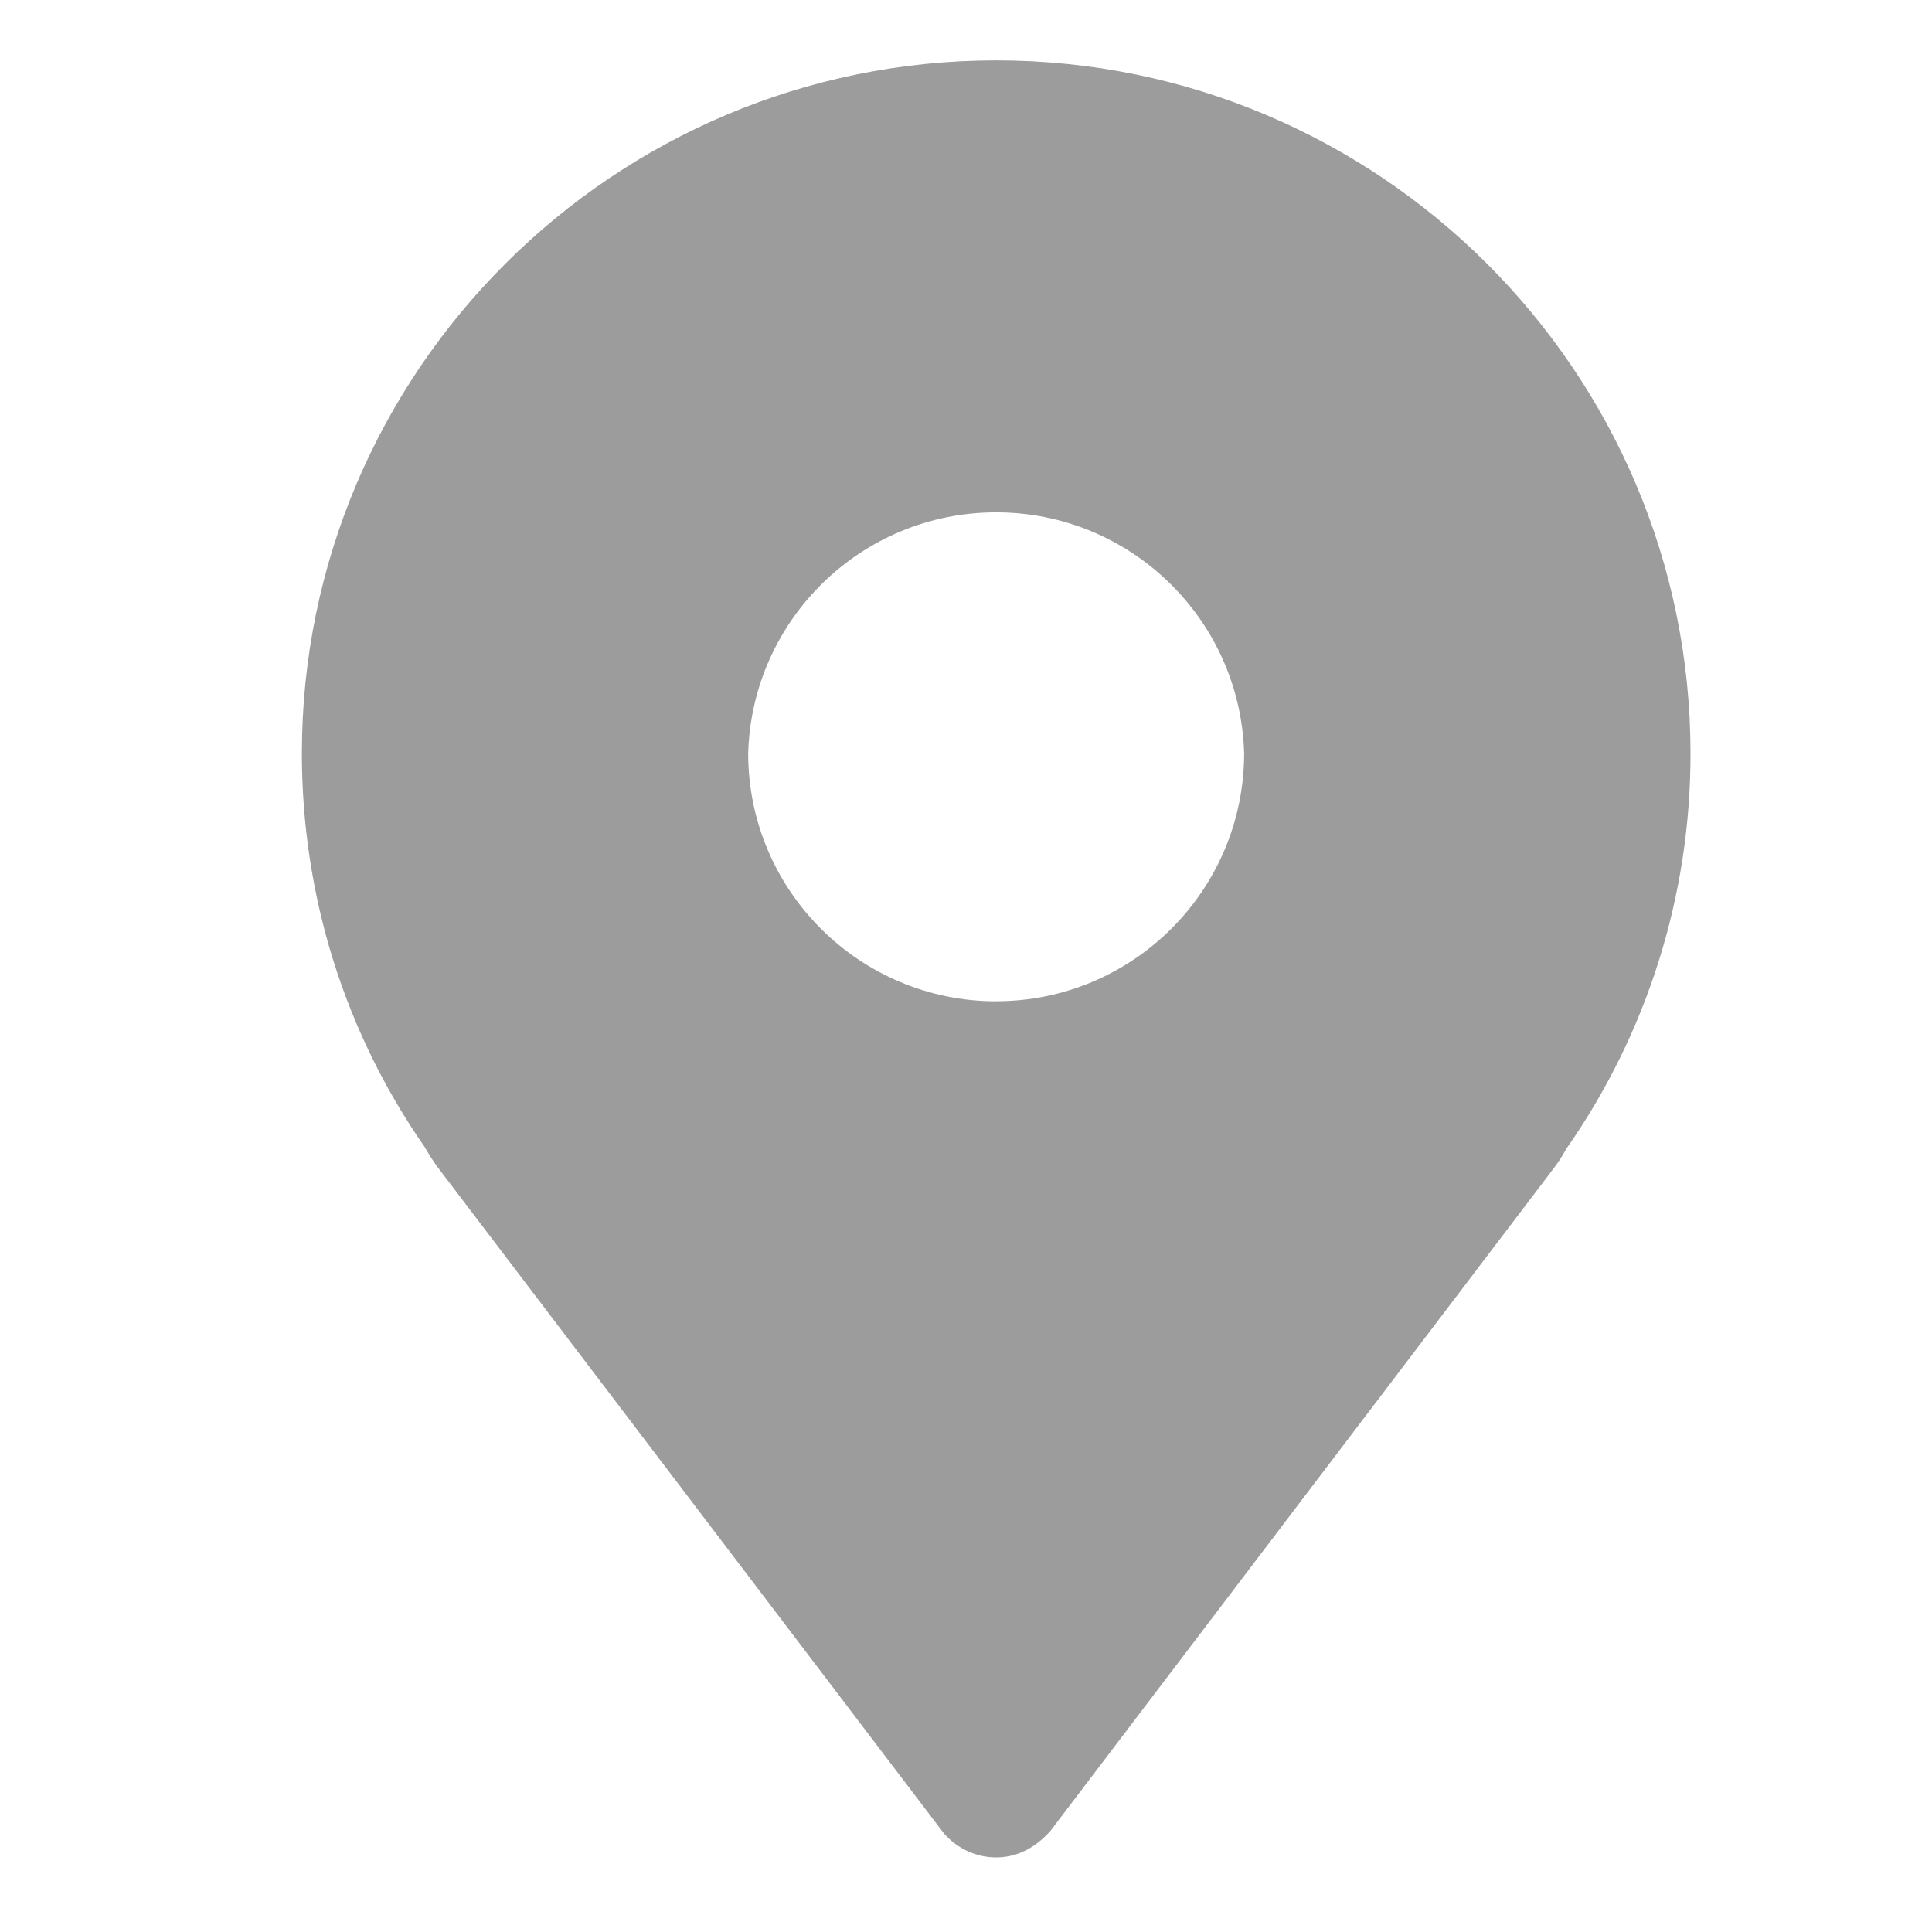
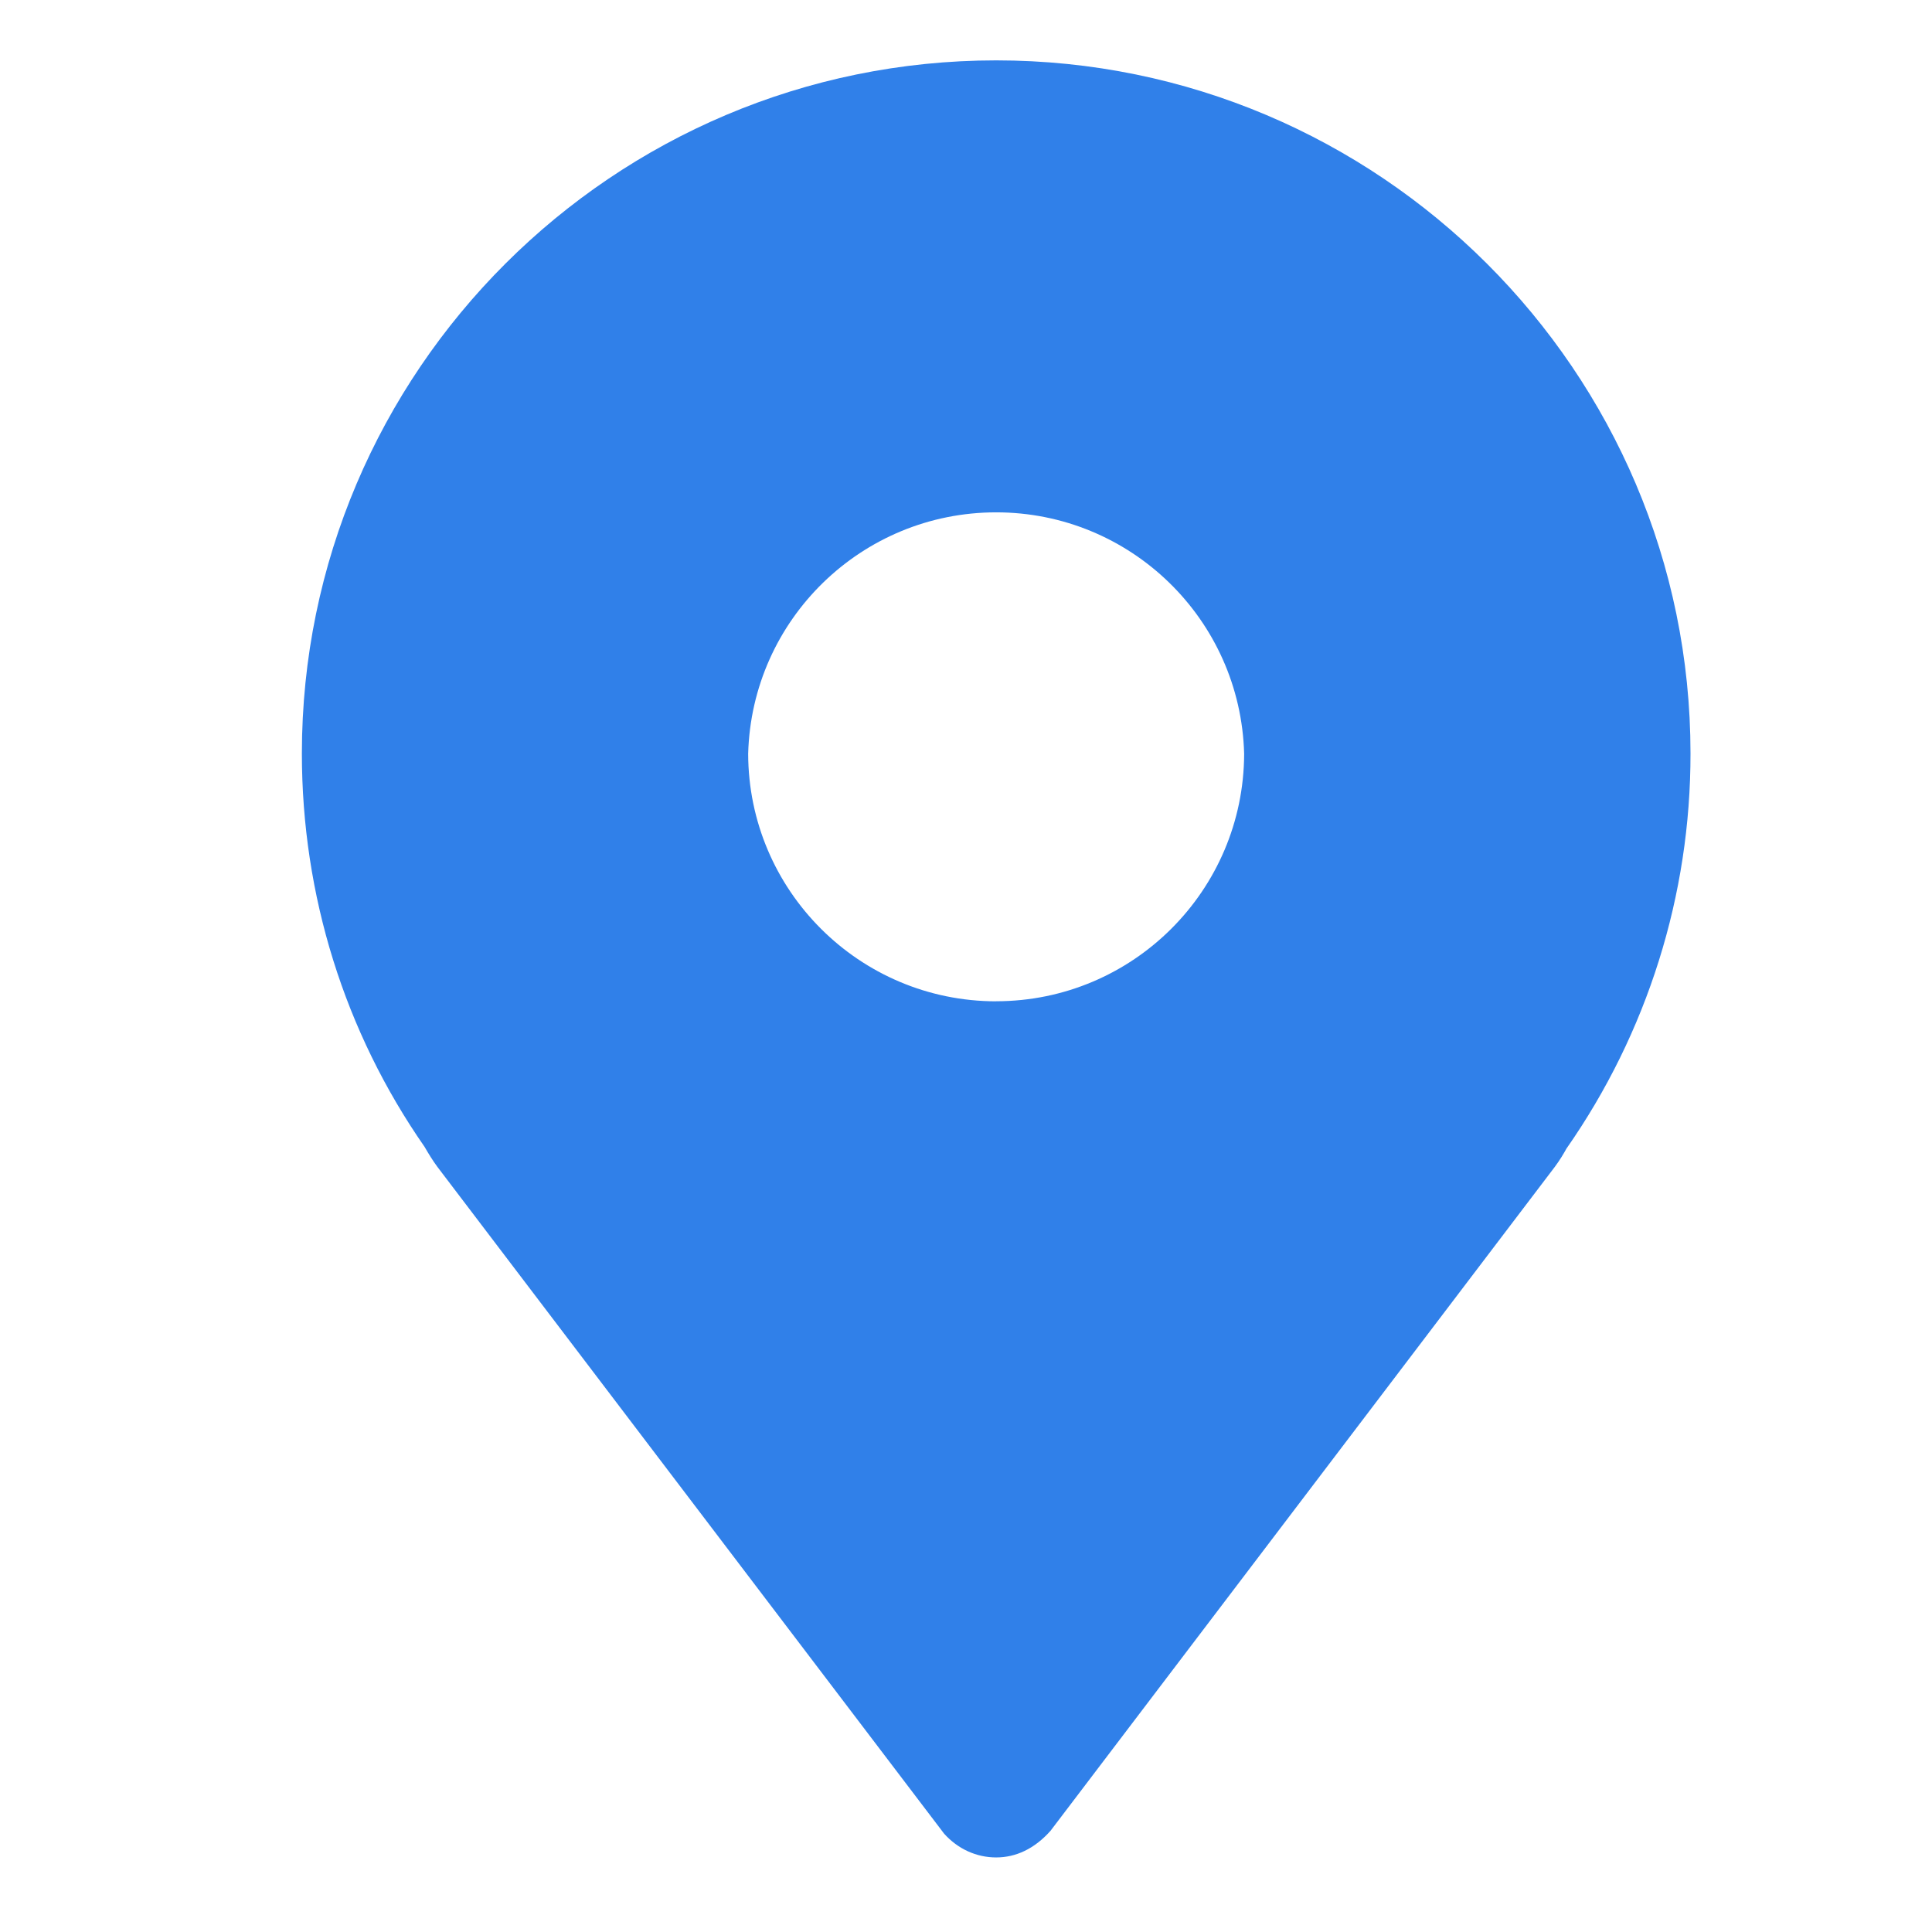
<svg xmlns="http://www.w3.org/2000/svg" t="1711073527310" class="icon" viewBox="0 0 1024 1024" version="1.1" p-id="2623" width="200" height="200">
-   <path d="M528 32C325.056 32 160 196.8 160 399.36c0 75.2 22.656 147.584 65.024 208.48 2.112 3.648 4.256 7.168 6.784 10.592l268.608 353.472c7.296 8.096 17.088 12.576 27.584 12.576 10.368 0 20.224-4.512 28.768-14.08l267.36-352c2.624-3.52 4.896-7.36 6.112-9.6A364.864 364.864 0 0 0 896 399.36C896 196.8 730.912 32 528 32z m0 498.72a131.52 131.52 0 0 1-131.456-131.232 131.488 131.488 0 0 1 262.88 0 131.52 131.52 0 0 1-131.424 131.2z" fill="#9C9C9C" p-id="2624" />
+   <path d="M528 32C325.056 32 160 196.8 160 399.36c0 75.2 22.656 147.584 65.024 208.48 2.112 3.648 4.256 7.168 6.784 10.592l268.608 353.472c7.296 8.096 17.088 12.576 27.584 12.576 10.368 0 20.224-4.512 28.768-14.08l267.36-352c2.624-3.52 4.896-7.36 6.112-9.6A364.864 364.864 0 0 0 896 399.36C896 196.8 730.912 32 528 32z m0 498.72a131.52 131.52 0 0 1-131.456-131.232 131.488 131.488 0 0 1 262.88 0 131.52 131.52 0 0 1-131.424 131.2z" fill="#3080E9" p-id="2624" />
</svg>
